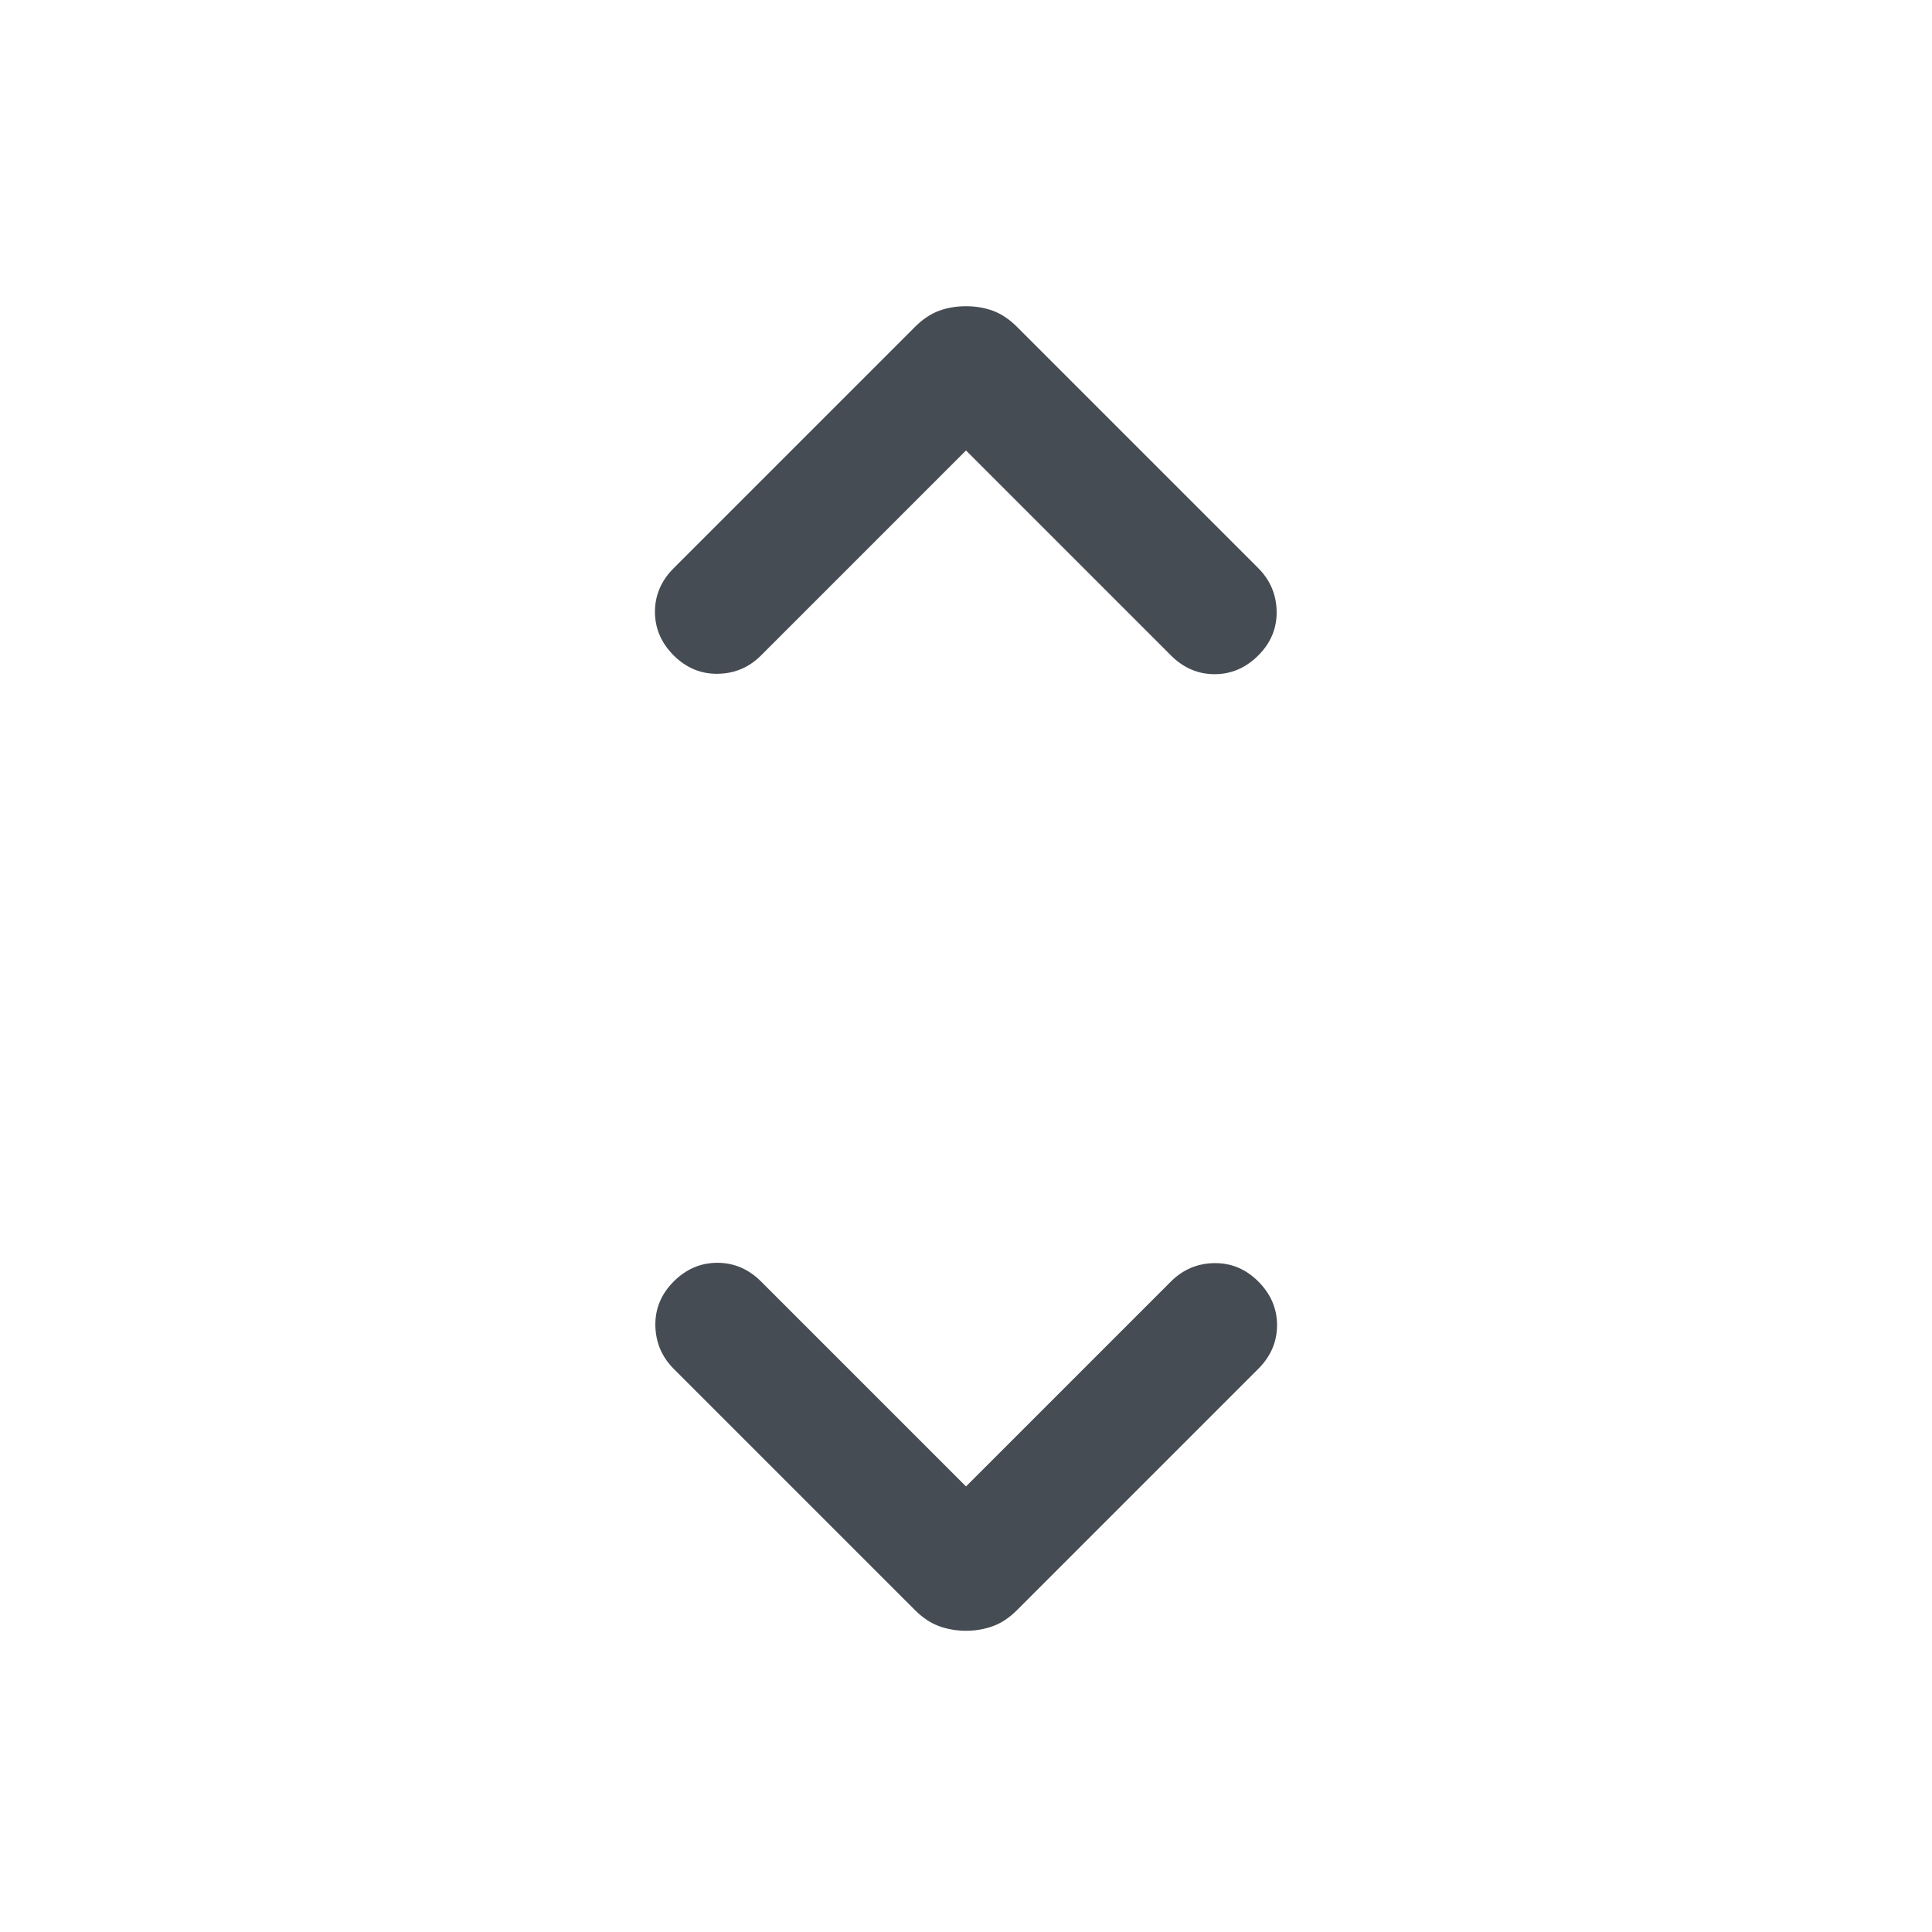
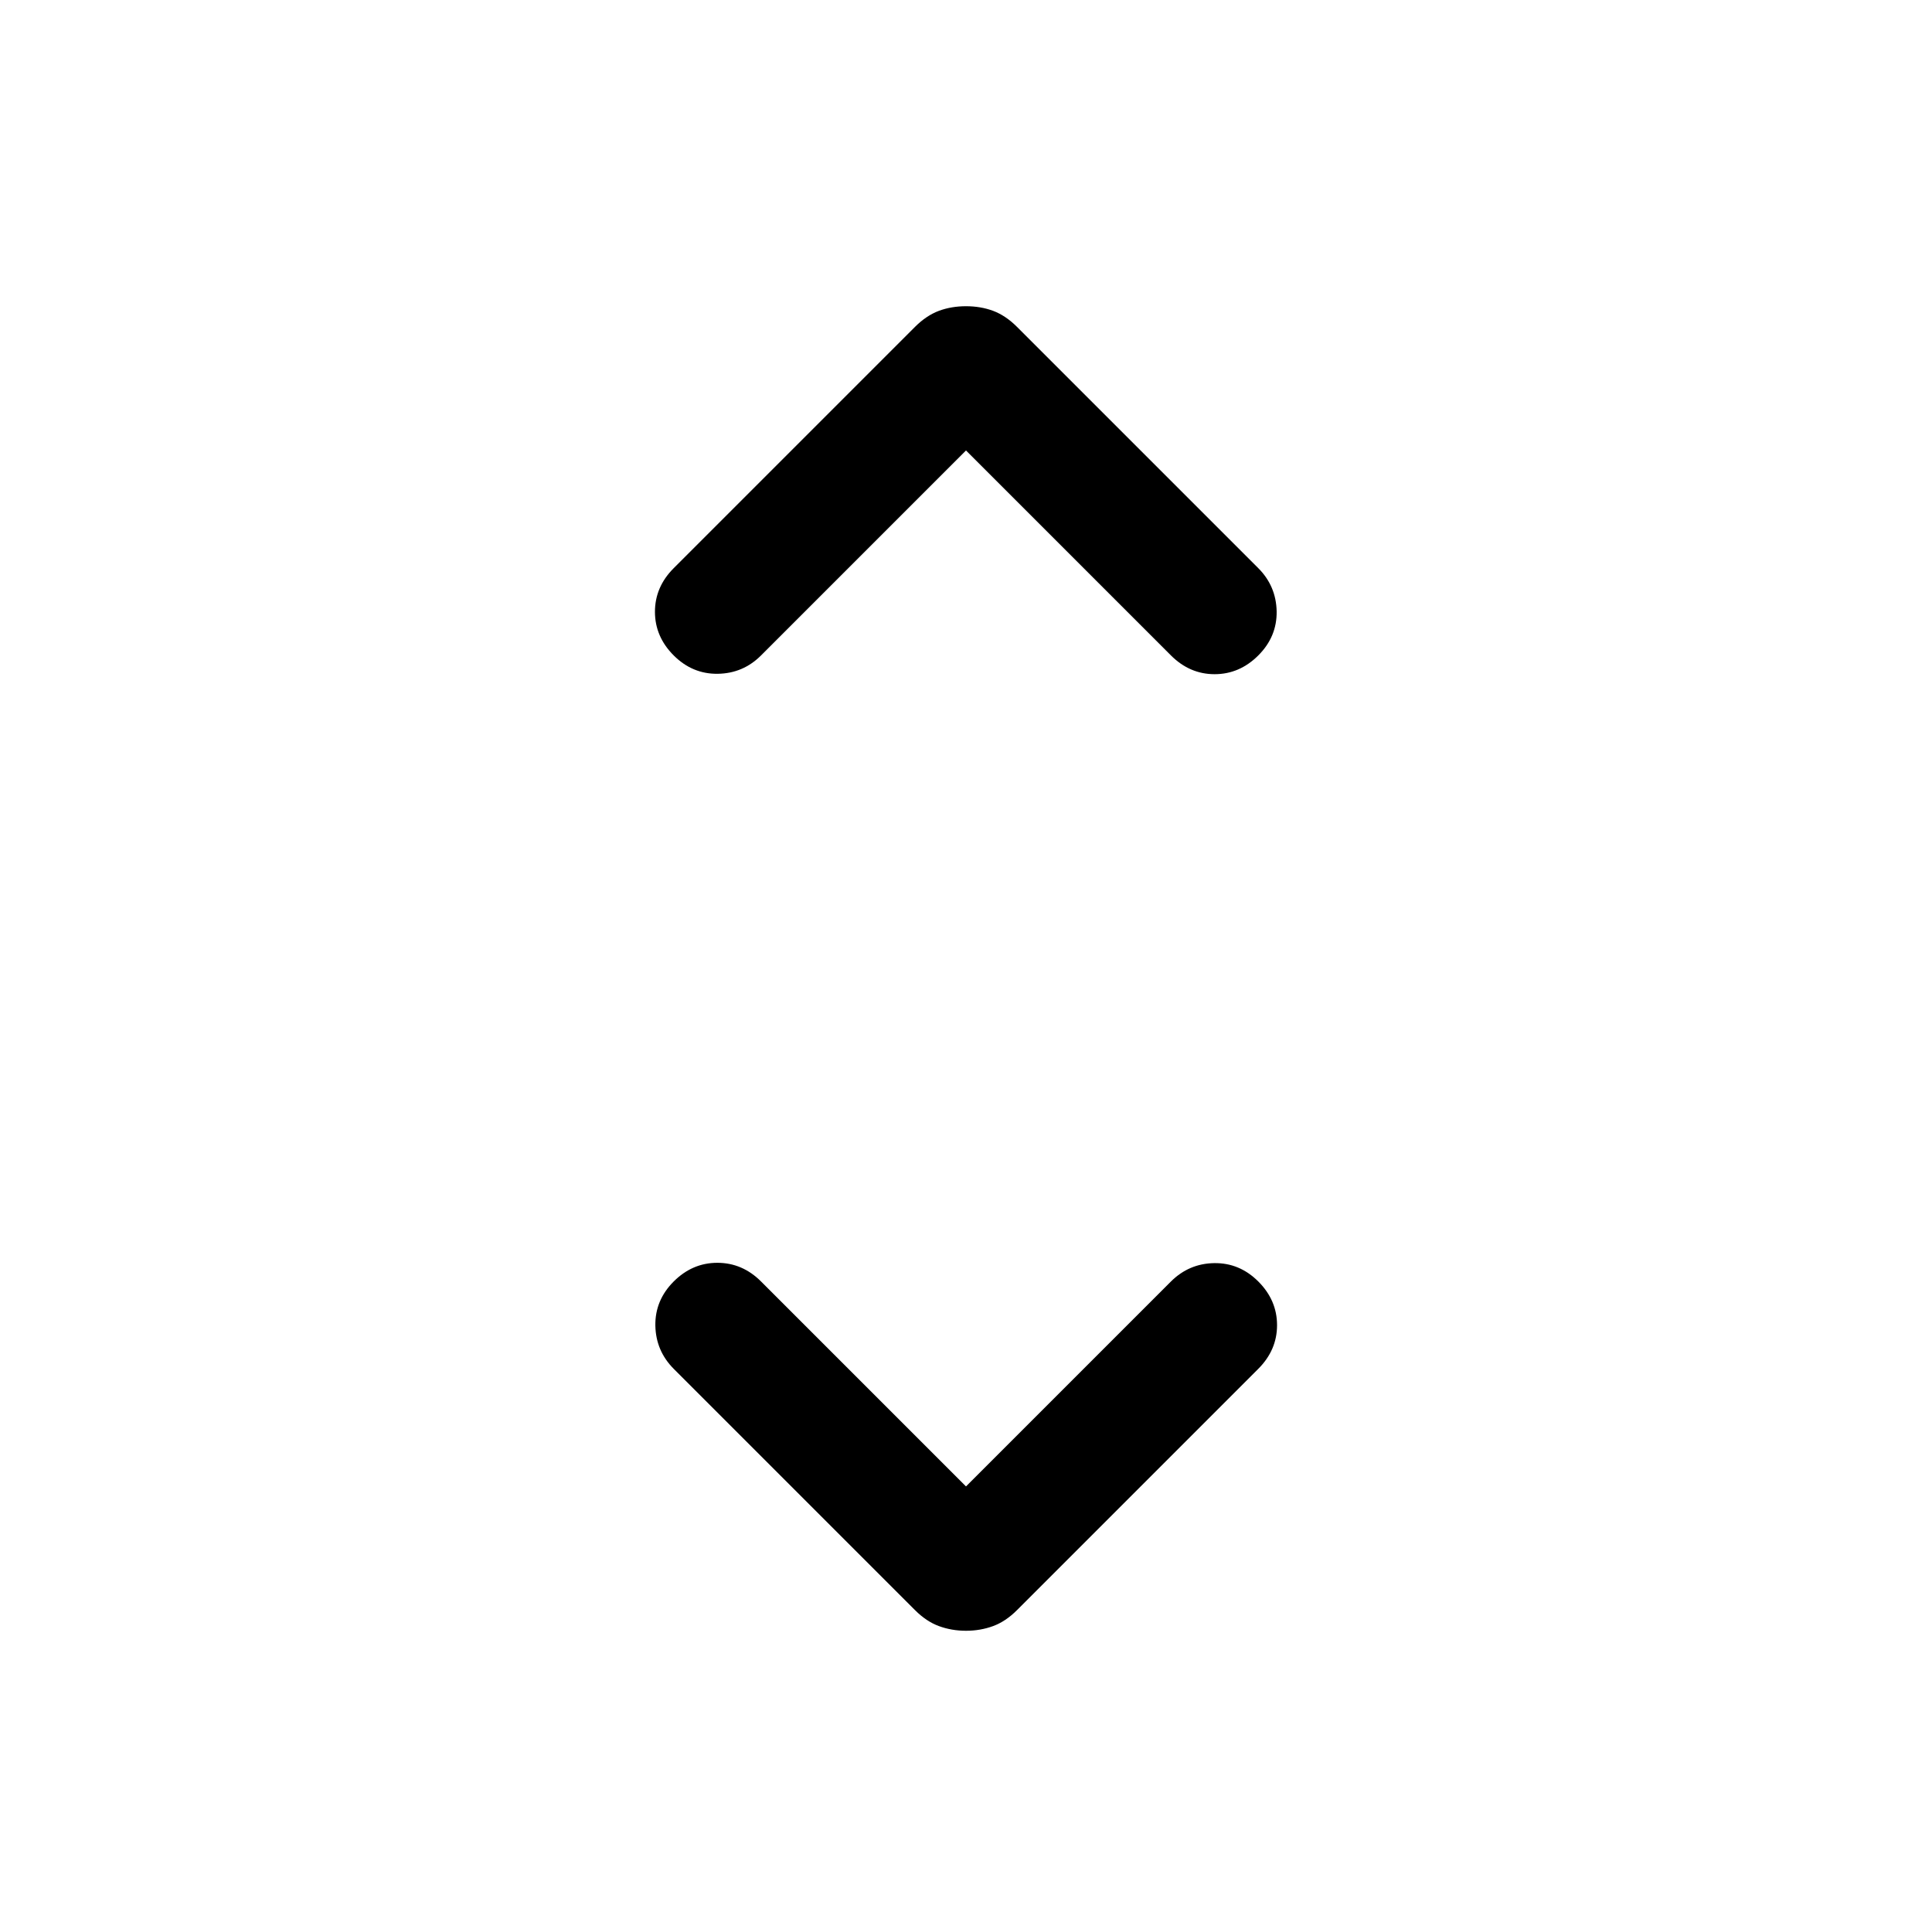
- <svg xmlns="http://www.w3.org/2000/svg" width="24" height="24" viewBox="0 0 24 24" fill="none">
+ <svg xmlns="http://www.w3.org/2000/svg" viewBox="0 0 24 24" fill="none">
  <mask id="mask0_1201_10019" style="mask-type:alpha" maskUnits="userSpaceOnUse" x="0" y="0" width="24" height="24">
    <rect width="24" height="24" fill="#D9D9D9" />
  </mask>
  <g mask="url(#mask0_1201_10019)">
-     <path d="M12 18.465L14.546 15.919C14.695 15.771 14.874 15.694 15.084 15.691C15.293 15.688 15.476 15.764 15.631 15.919C15.786 16.074 15.864 16.255 15.864 16.462C15.864 16.668 15.786 16.849 15.631 17.004L12.633 20.002C12.539 20.096 12.44 20.162 12.336 20.2C12.233 20.238 12.12 20.258 12 20.258C11.88 20.258 11.767 20.238 11.664 20.2C11.56 20.162 11.461 20.096 11.367 20.002L8.369 17.004C8.221 16.855 8.145 16.676 8.141 16.466C8.138 16.257 8.214 16.074 8.369 15.919C8.524 15.764 8.705 15.687 8.911 15.687C9.118 15.687 9.299 15.764 9.454 15.919L12 18.465ZM12 5.596L9.454 8.142C9.305 8.291 9.126 8.367 8.916 8.37C8.707 8.373 8.524 8.297 8.369 8.142C8.214 7.987 8.136 7.806 8.136 7.6C8.136 7.394 8.214 7.213 8.369 7.058L11.367 4.06C11.461 3.966 11.56 3.9 11.664 3.861C11.767 3.823 11.88 3.804 12 3.804C12.12 3.804 12.233 3.823 12.336 3.861C12.44 3.9 12.539 3.966 12.633 4.06L15.631 7.058C15.779 7.206 15.855 7.386 15.859 7.595C15.862 7.805 15.786 7.987 15.631 8.142C15.476 8.297 15.295 8.375 15.088 8.375C14.882 8.375 14.701 8.297 14.546 8.142L12 5.596Z" fill="#464C53" />
+     <path d="M12 18.465L14.546 15.919C14.695 15.771 14.874 15.694 15.084 15.691C15.293 15.688 15.476 15.764 15.631 15.919C15.786 16.074 15.864 16.255 15.864 16.462C15.864 16.668 15.786 16.849 15.631 17.004L12.633 20.002C12.539 20.096 12.44 20.162 12.336 20.2C12.233 20.238 12.12 20.258 12 20.258C11.88 20.258 11.767 20.238 11.664 20.2C11.56 20.162 11.461 20.096 11.367 20.002L8.369 17.004C8.221 16.855 8.145 16.676 8.141 16.466C8.138 16.257 8.214 16.074 8.369 15.919C8.524 15.764 8.705 15.687 8.911 15.687C9.118 15.687 9.299 15.764 9.454 15.919L12 18.465ZM12 5.596L9.454 8.142C9.305 8.291 9.126 8.367 8.916 8.37C8.707 8.373 8.524 8.297 8.369 8.142C8.214 7.987 8.136 7.806 8.136 7.6C8.136 7.394 8.214 7.213 8.369 7.058L11.367 4.06C11.461 3.966 11.56 3.9 11.664 3.861C11.767 3.823 11.88 3.804 12 3.804C12.12 3.804 12.233 3.823 12.336 3.861C12.44 3.9 12.539 3.966 12.633 4.06L15.631 7.058C15.779 7.206 15.855 7.386 15.859 7.595C15.862 7.805 15.786 7.987 15.631 8.142C15.476 8.297 15.295 8.375 15.088 8.375C14.882 8.375 14.701 8.297 14.546 8.142L12 5.596Z" fill="currentColor" />
  </g>
</svg>
